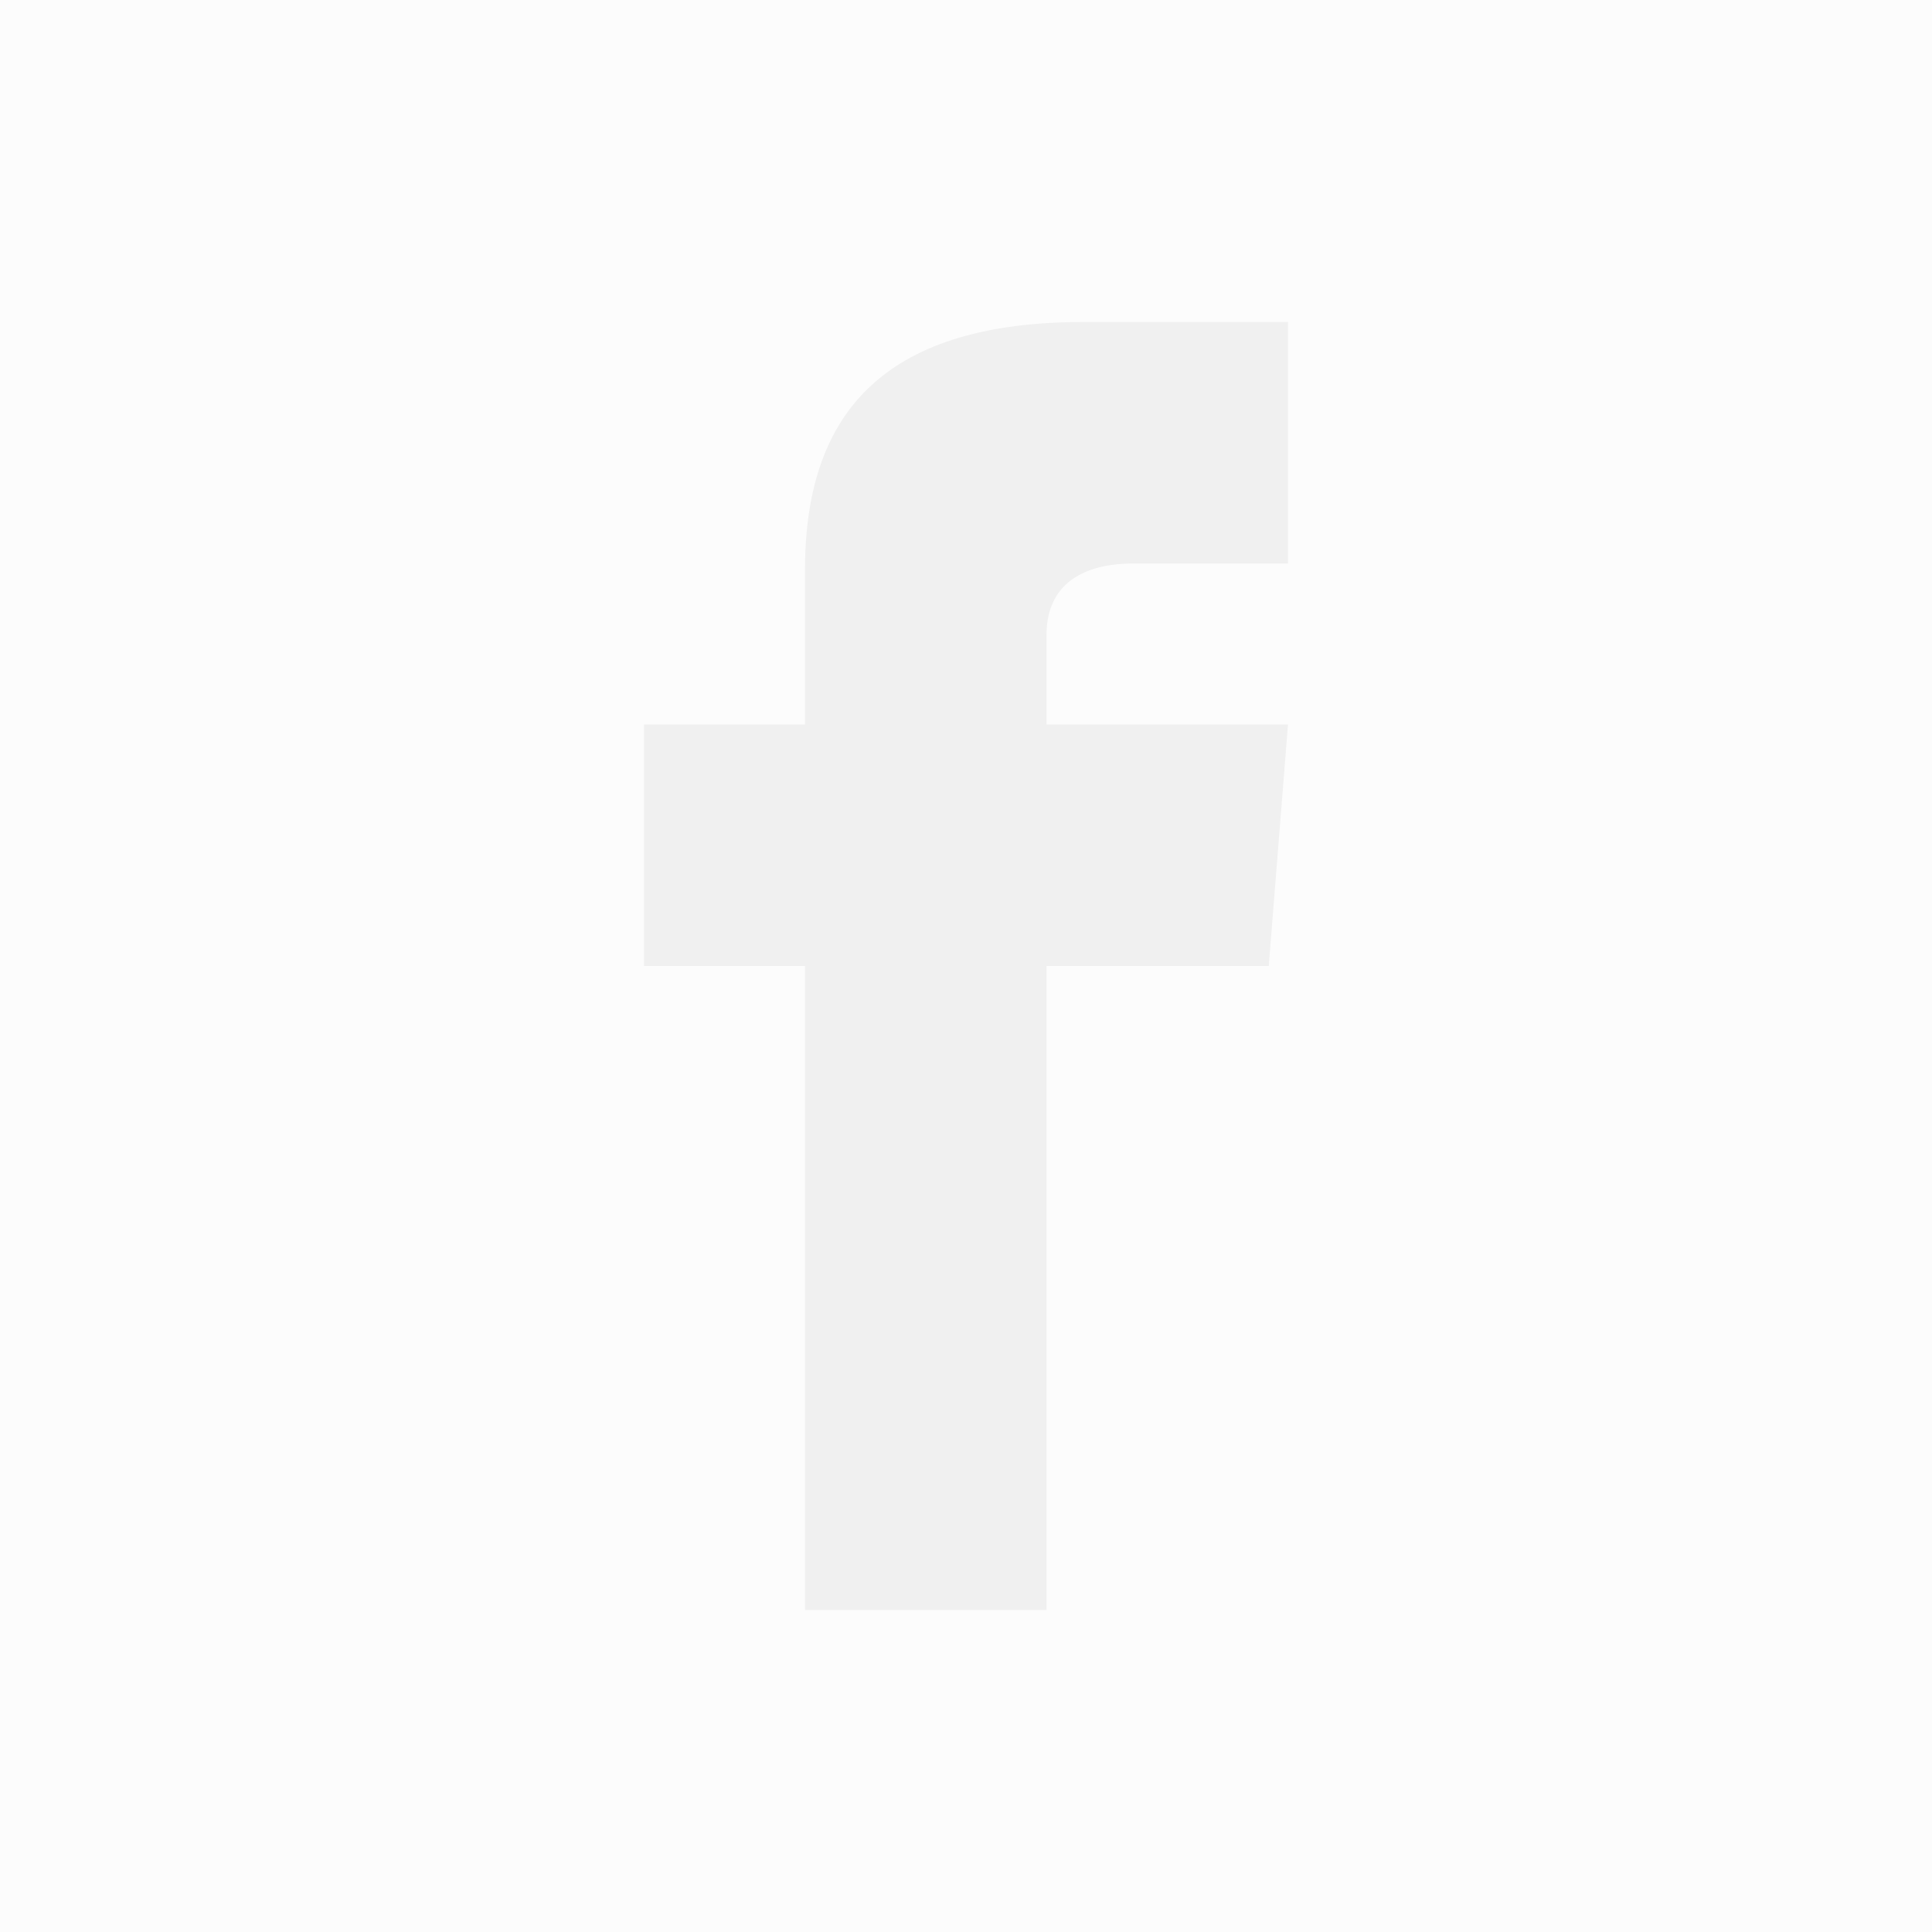
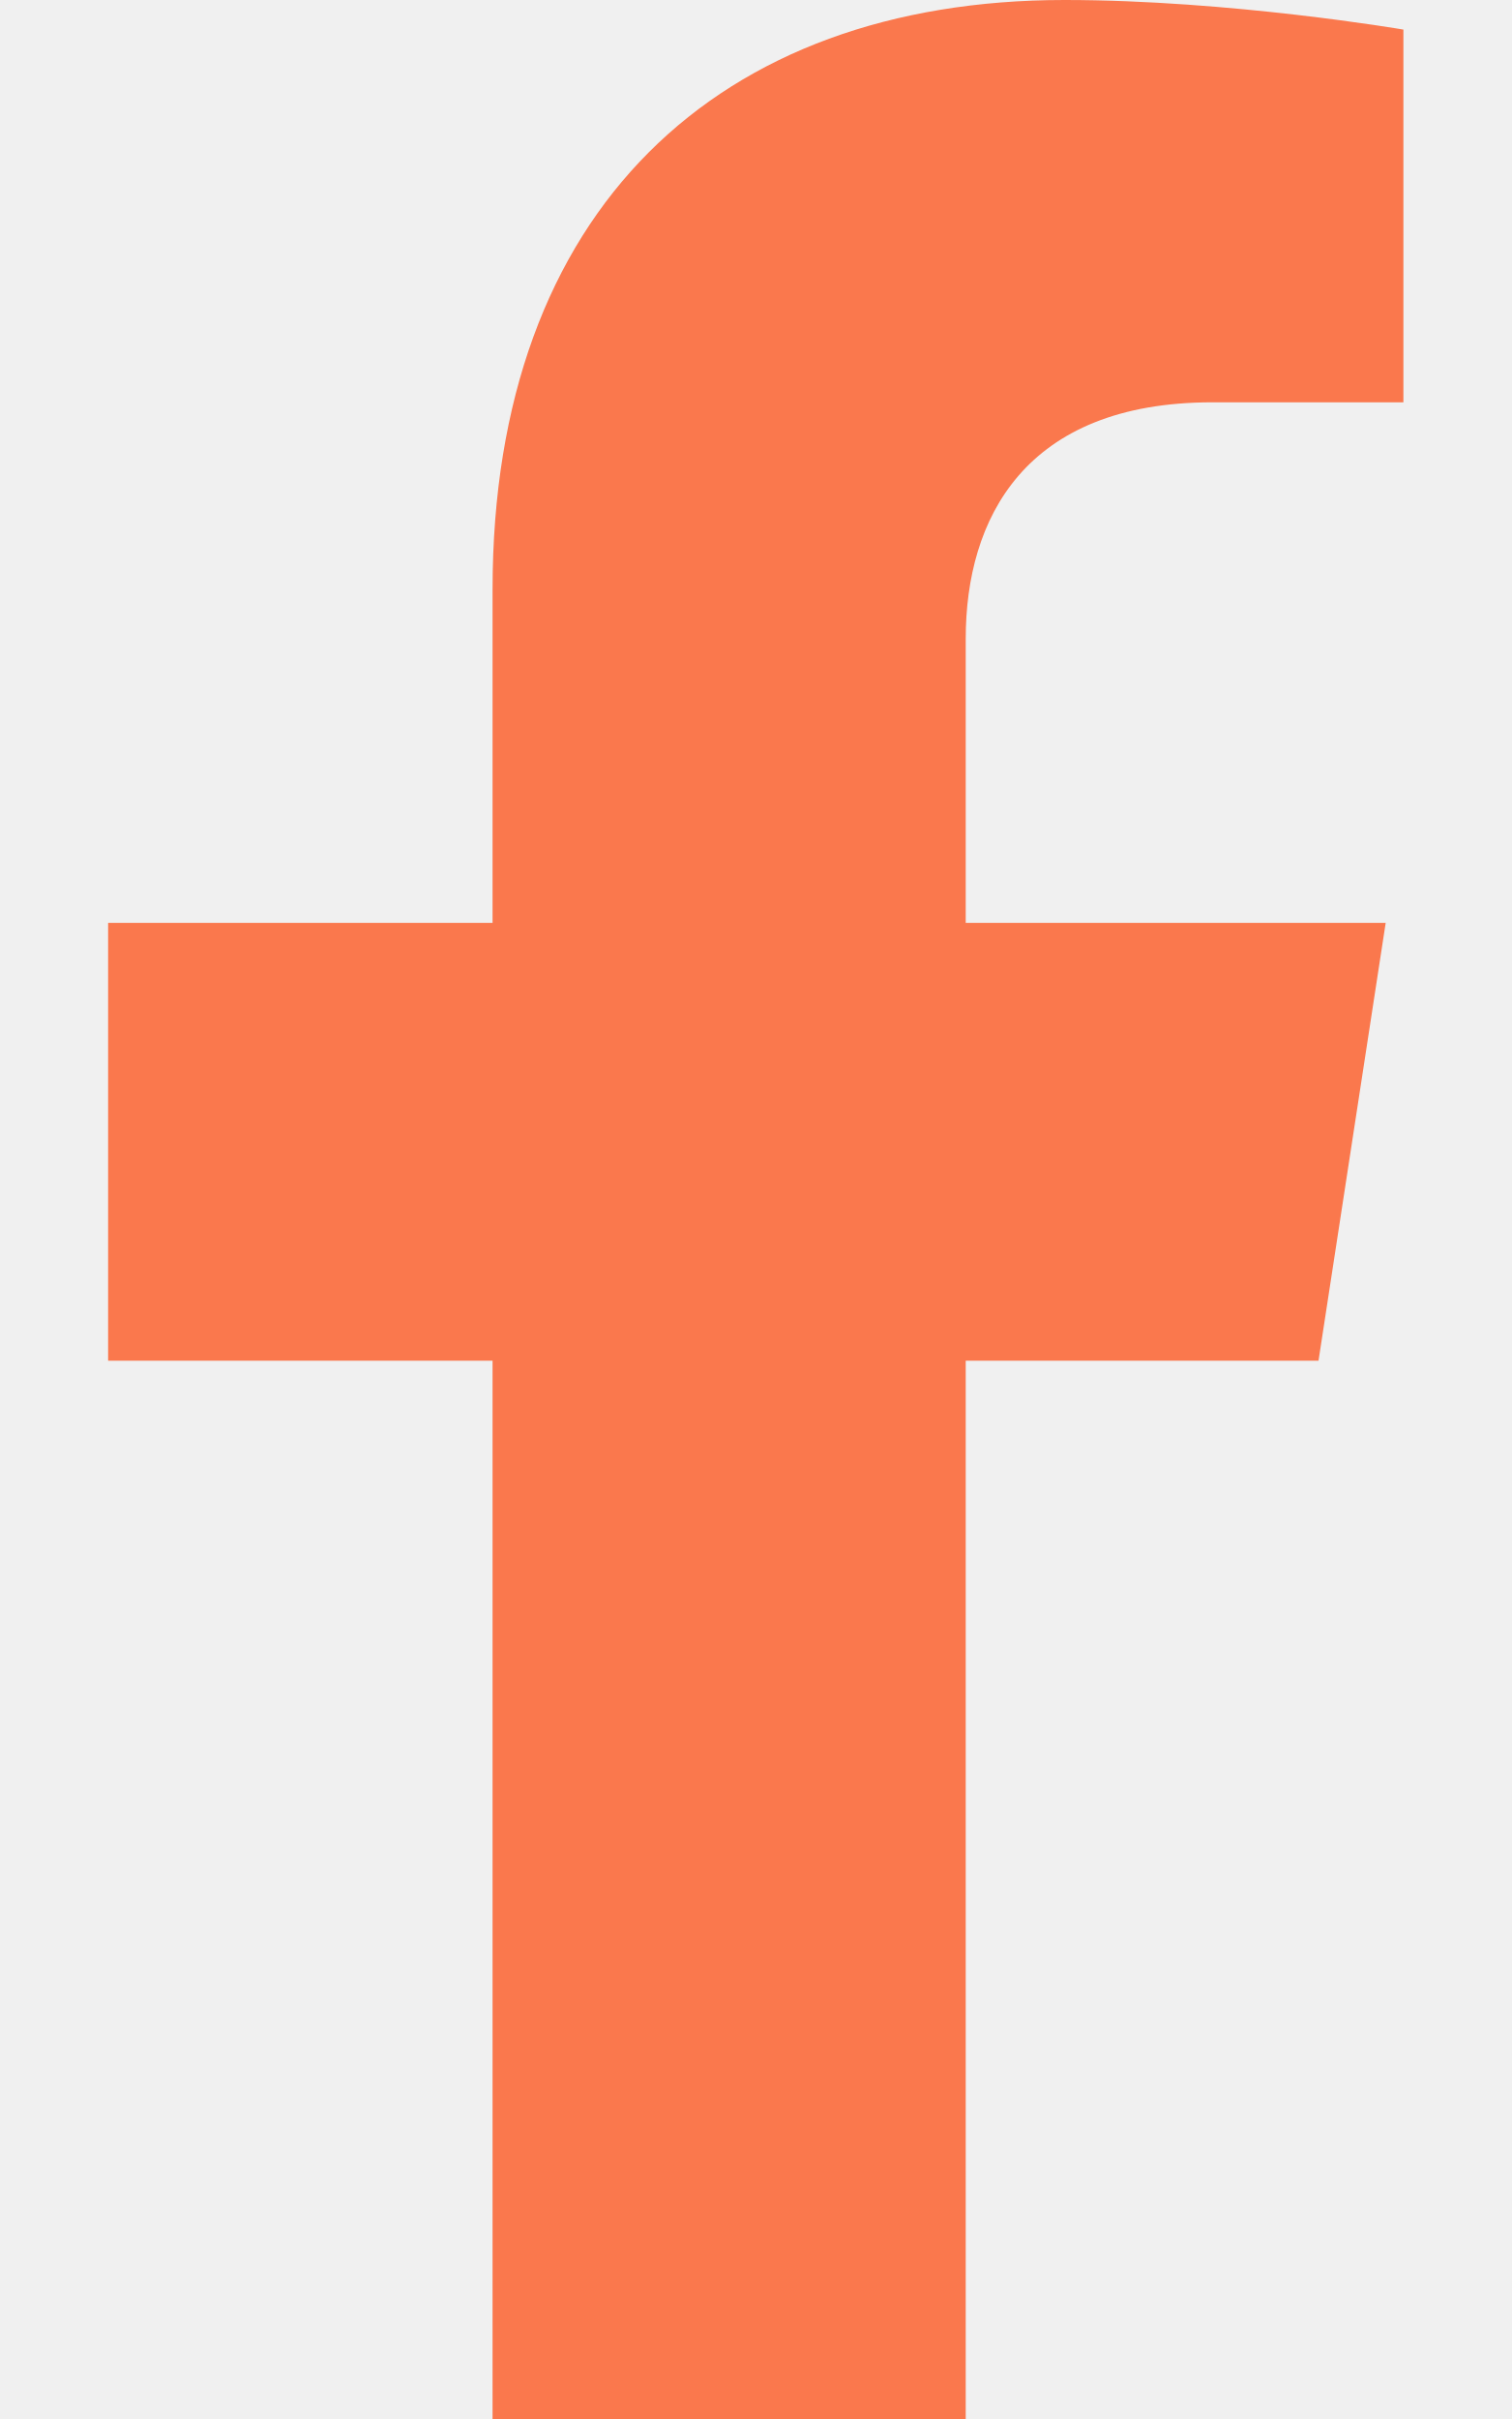
- <svg xmlns="http://www.w3.org/2000/svg" width="24" height="24" viewBox="0 0 24 24" style="fill: white; opacity: 0.8">
-   <path d="M0 0v24h24v-24h-24zm16 7h-1.923c-.616 0-1.077.252-1.077.889v1.111h3l-.239 3h-2.761v8h-3v-8h-2v-3h2v-1.923c0-2.022 1.064-3.077 3.461-3.077h2.539v3z" />
+ <svg xmlns="http://www.w3.org/2000/svg" aria-hidden="true" focusable="false" data-prefix="fab" data-icon="facebook-f" role="img" viewBox="0 0 320 512" class="svg-inline--fa fa-facebook-f fa-w-10">
+   <path fill="#fa784d" d="M279.14 288l14.22-92.66h-88.91v-60.13c0-25.35 12.42-50.06 52.24-50.06h40.42V6.26S260.43 0 225.36 0c-73.22 0-121.08 44.38-121.08 124.72v70.62H22.89V288h81.39v224h100.17V288z" class="" />
</svg>
